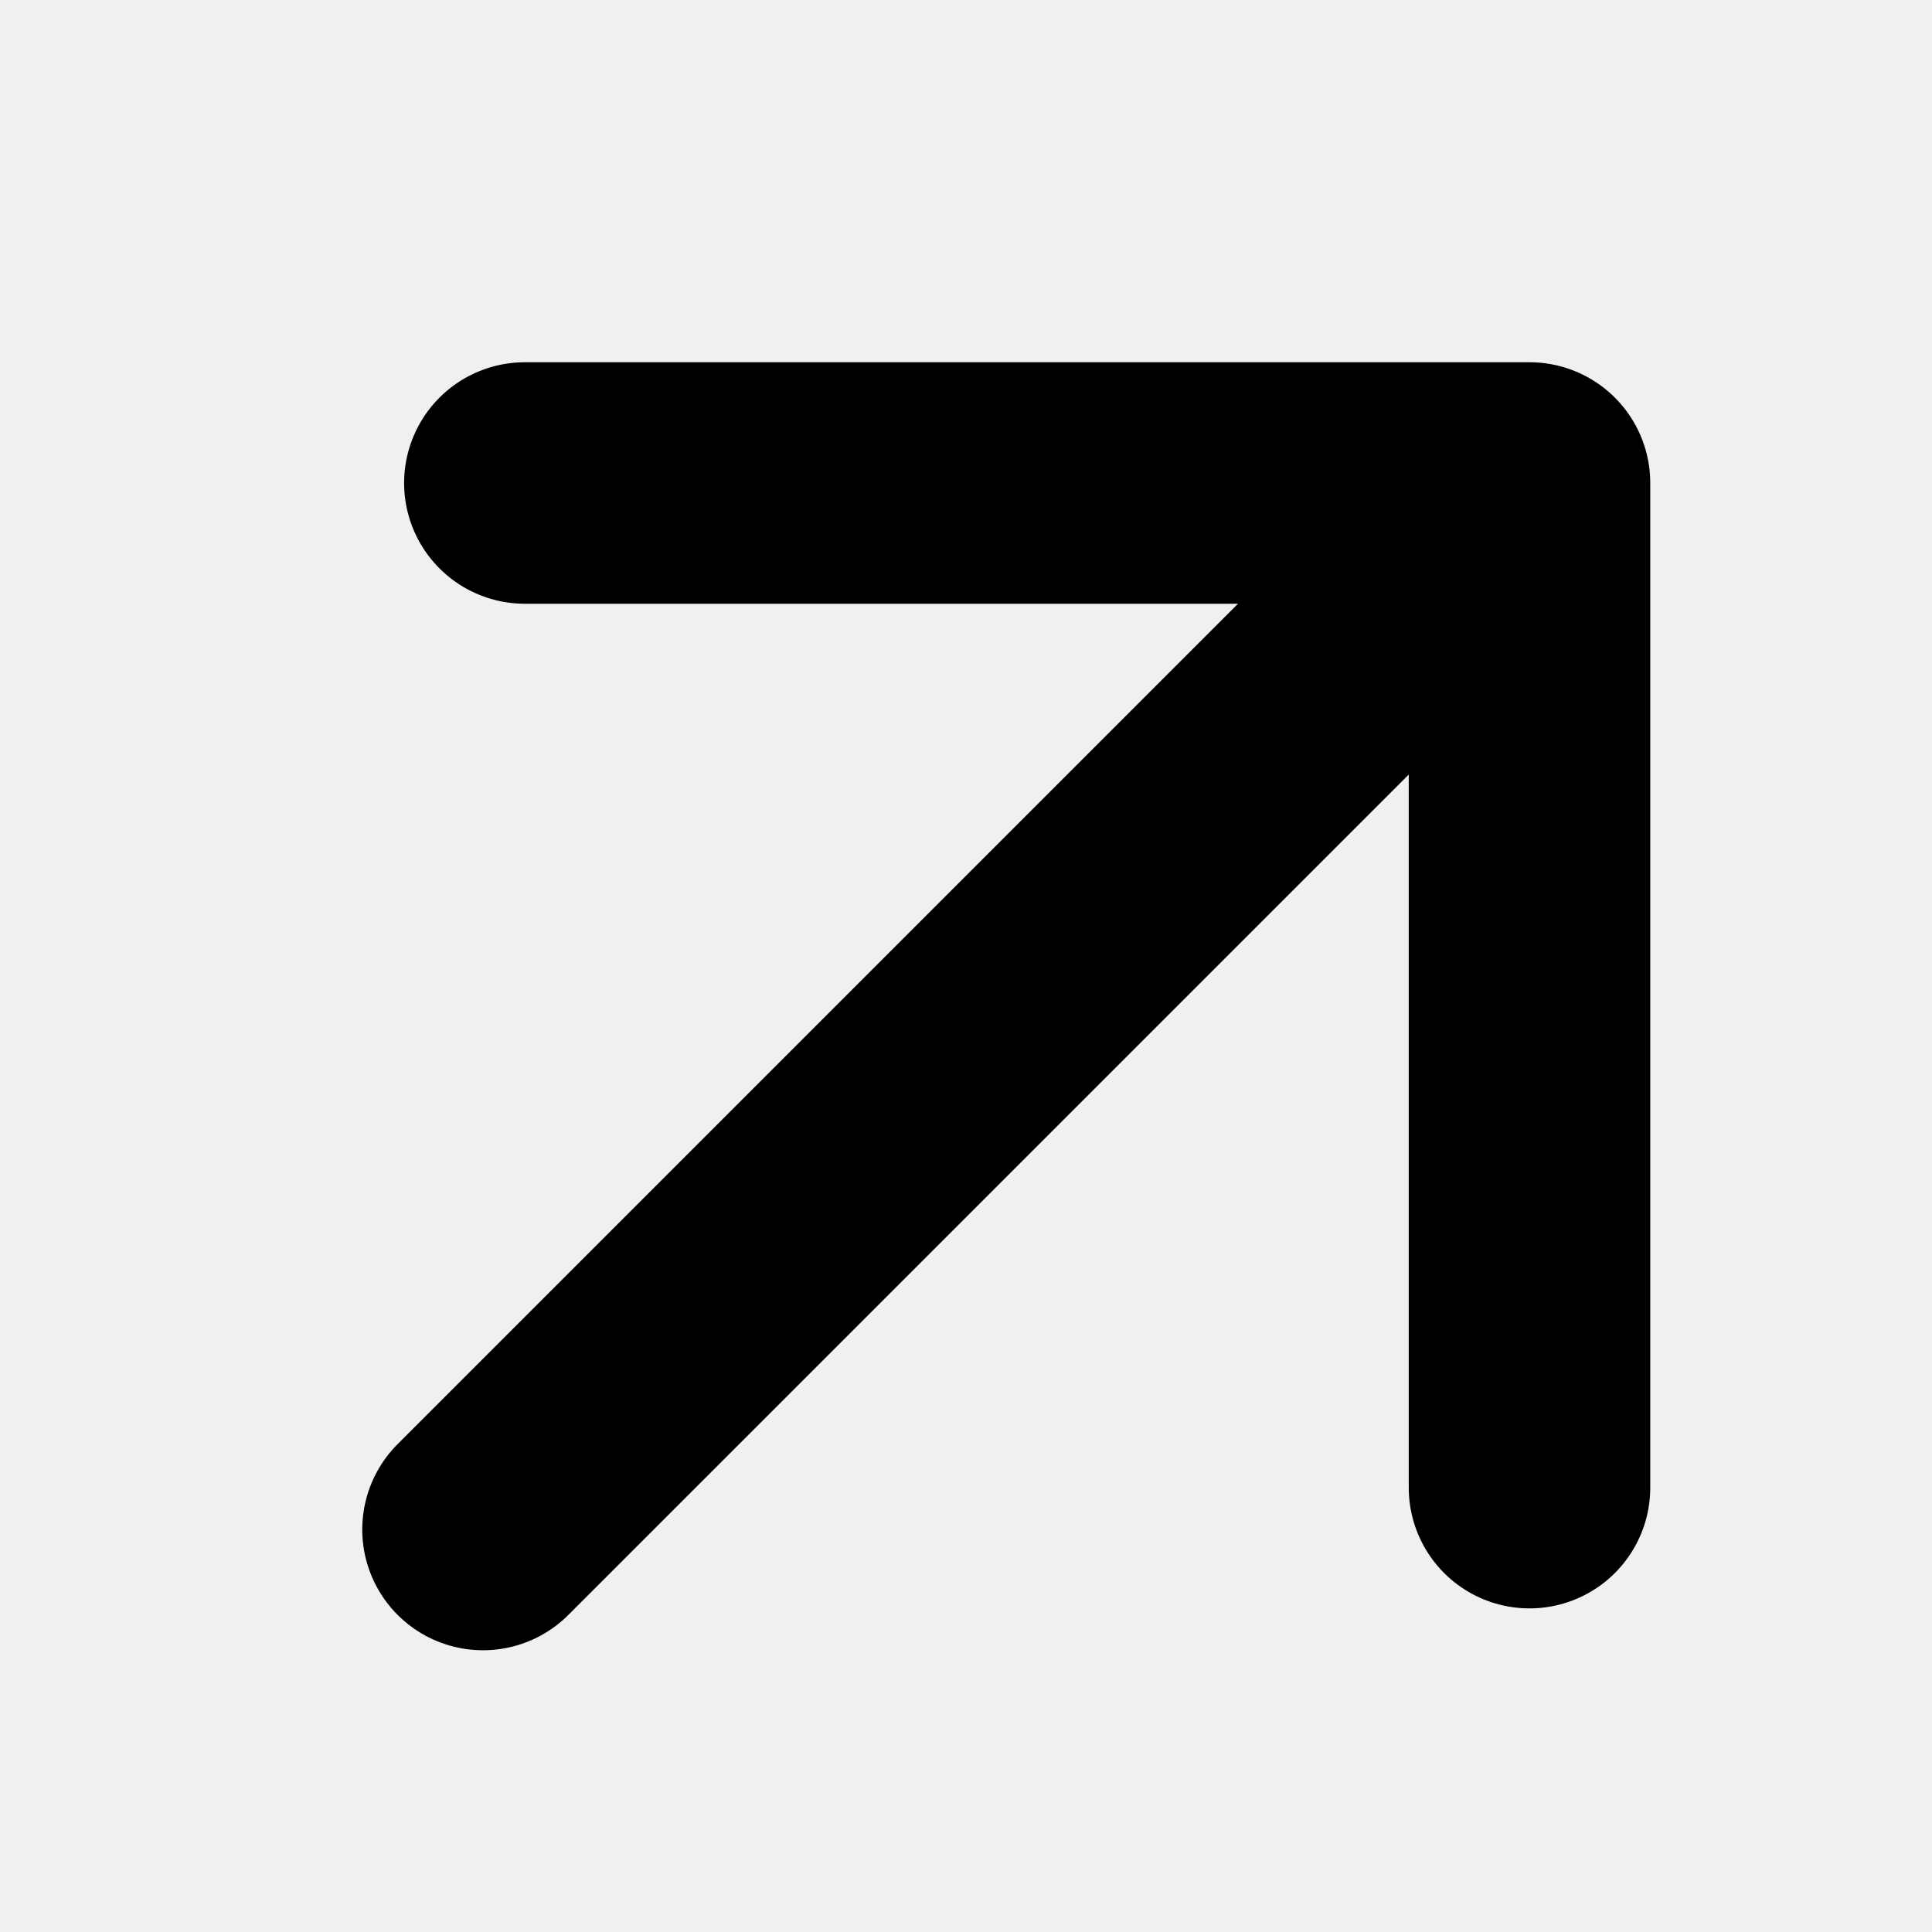
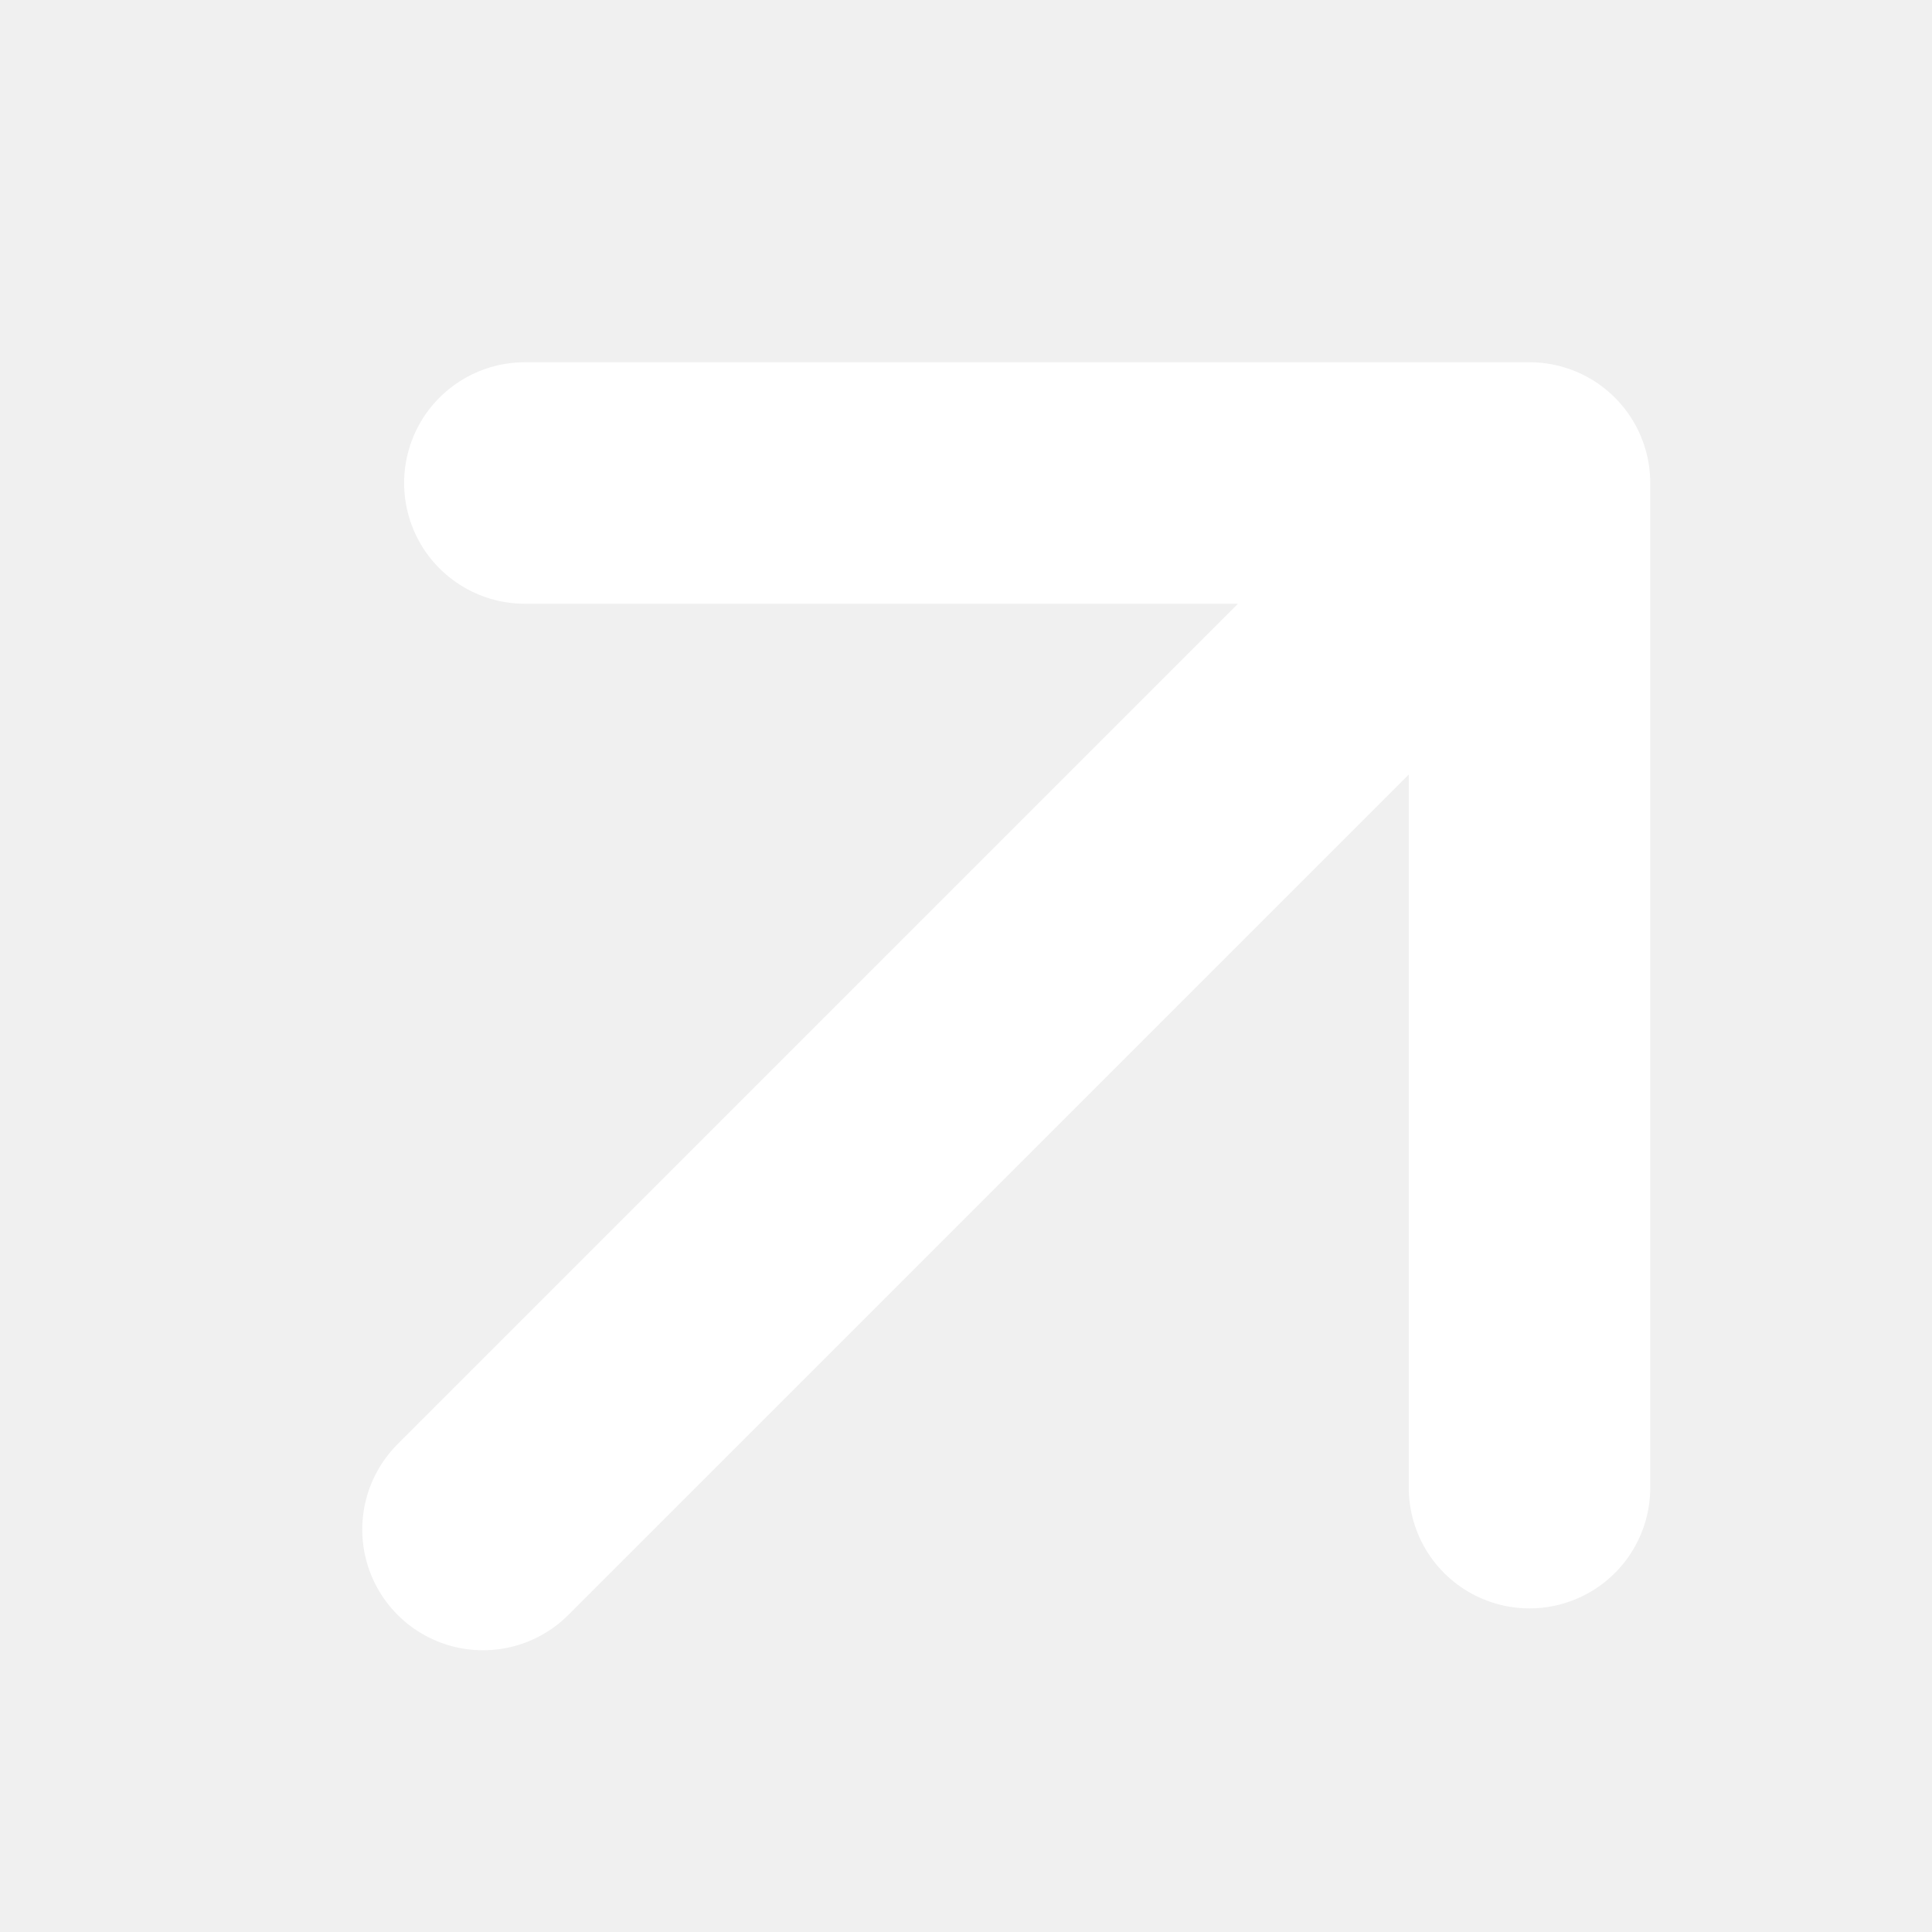
<svg xmlns="http://www.w3.org/2000/svg" width="12" height="12" viewBox="0 0 24 24" stroke-width="3" fill="none" color="currentColor" name="Deploy" class="inline-block text-gray-500 transition-transform duration-300 group-hover:-translate-y-[1px] group-hover:translate-x-[1px]">
-   <path d="M6 19L19 6m0 0v12.48M19 6H6.52" stroke="currentColor" stroke-linecap="round" stroke-linejoin="round" />
+   <path d="M6 19L19 6m0 0v12.48M19 6H6.52" stroke="white" stroke-linecap="round" stroke-linejoin="round" />
</svg>
